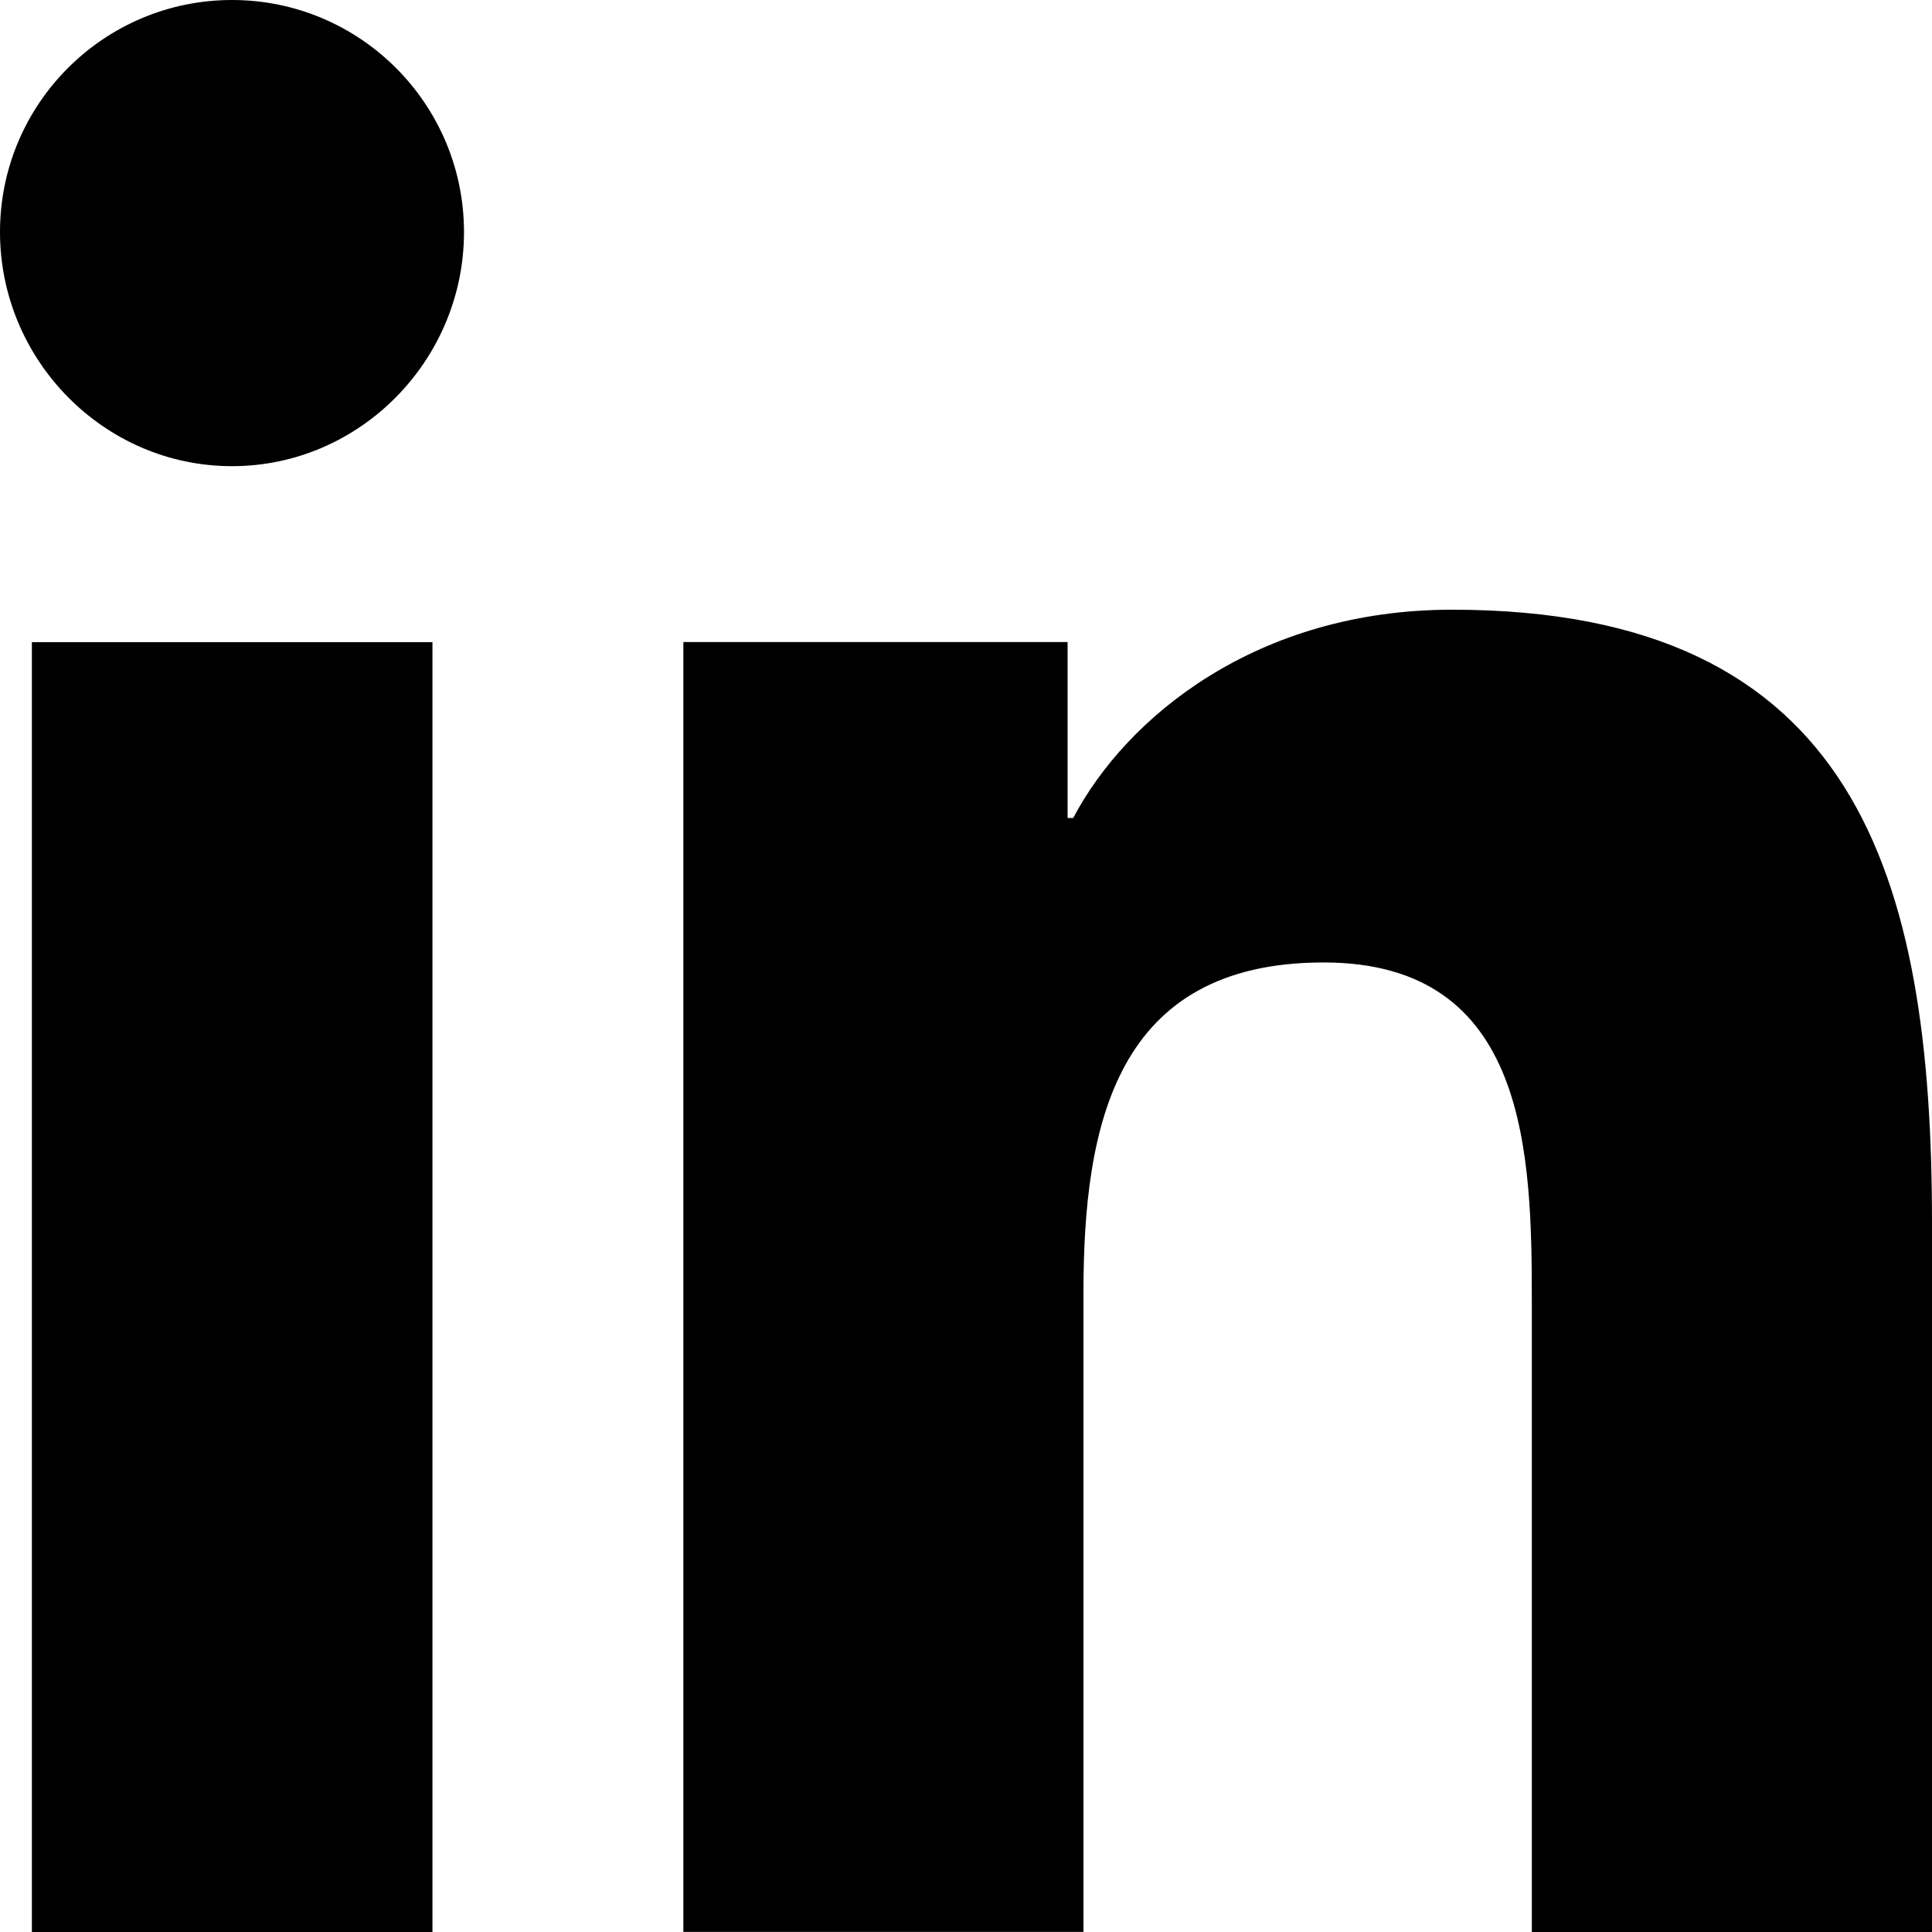
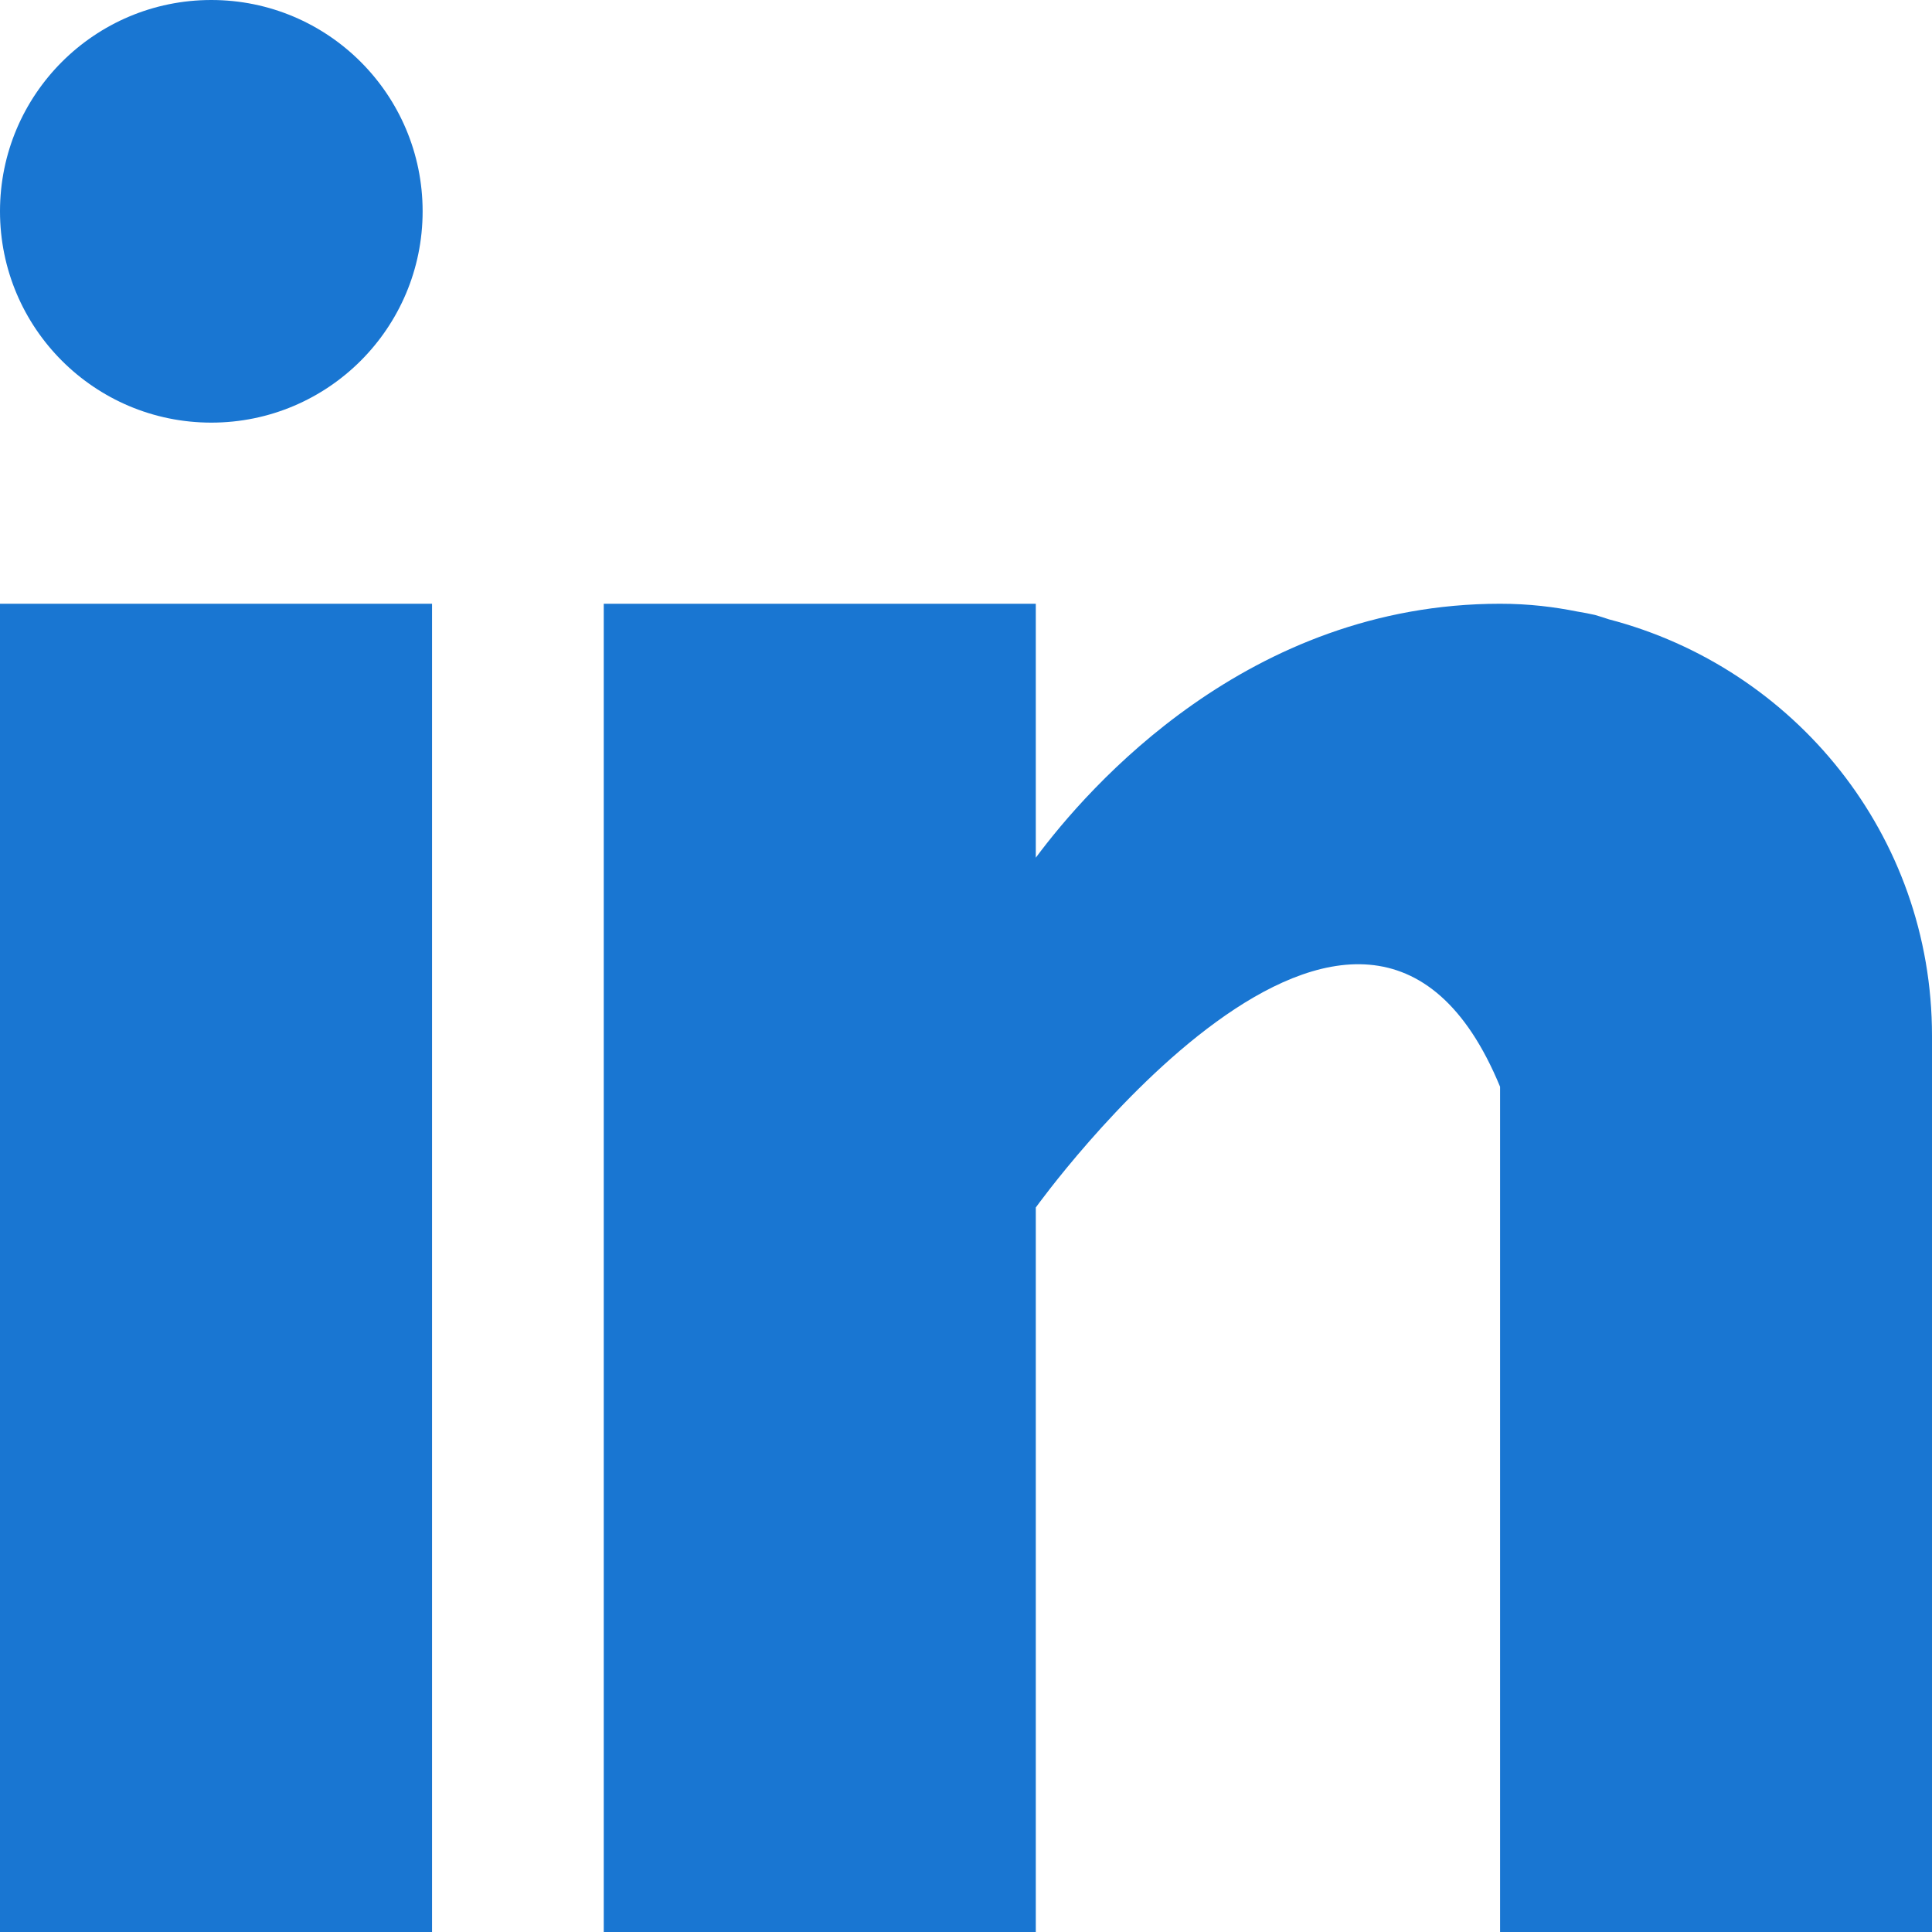
- <svg xmlns="http://www.w3.org/2000/svg" id="Bold" enable-background="new 0 0 24 24" height="512" viewBox="0 0 24 24" width="512">
-   <path d="m23.994 24v-.001h.006v-8.802c0-4.306-.927-7.623-5.961-7.623-2.42 0-4.044 1.328-4.707 2.587h-.07v-2.185h-4.773v16.023h4.97v-7.934c0-2.089.396-4.109 2.983-4.109 2.549 0 2.587 2.384 2.587 4.243v7.801z" />
-   <path d="m.396 7.977h4.976v16.023h-4.976z" />
-   <path d="m2.882 0c-1.591 0-2.882 1.291-2.882 2.882s1.291 2.909 2.882 2.909 2.882-1.318 2.882-2.909c-.001-1.591-1.292-2.882-2.882-2.882z" />
+ <svg xmlns="http://www.w3.org/2000/svg" version="1.1" id="Capa_1" x="0px" y="0px" viewBox="0 0 512 512" style="enable-background:new 0 0 512 512;" xml:space="preserve">
+   <g>
+     <rect y="160" style="fill:#1976D2;" width="114.496" height="352" />
+     <path style="fill:#1976D2;" d="M426.368,164.128c-1.216-0.384-2.368-0.8-3.648-1.152c-1.536-0.352-3.072-0.64-4.64-0.896   c-6.08-1.216-12.736-2.08-20.544-2.08l0,0l0,0c-66.752,0-109.088,48.544-123.04,67.296V160H160v352h114.496V320   c0,0,86.528-120.512,123.04-32c0,79.008,0,224,0,224H512V274.464C512,221.28,475.552,176.96,426.368,164.128z" />
+     <circle style="fill:#1976D2;" cx="56" cy="56" r="56" />
+   </g>
+   <g>
+ </g>
+   <g>
+ </g>
+   <g>
+ </g>
+   <g>
+ </g>
+   <g>
+ </g>
+   <g>
+ </g>
+   <g>
+ </g>
+   <g>
+ </g>
+   <g>
+ </g>
+   <g>
+ </g>
+   <g>
+ </g>
+   <g>
+ </g>
+   <g>
+ </g>
+   <g>
+ </g>
+   <g>
+ </g>
</svg>
